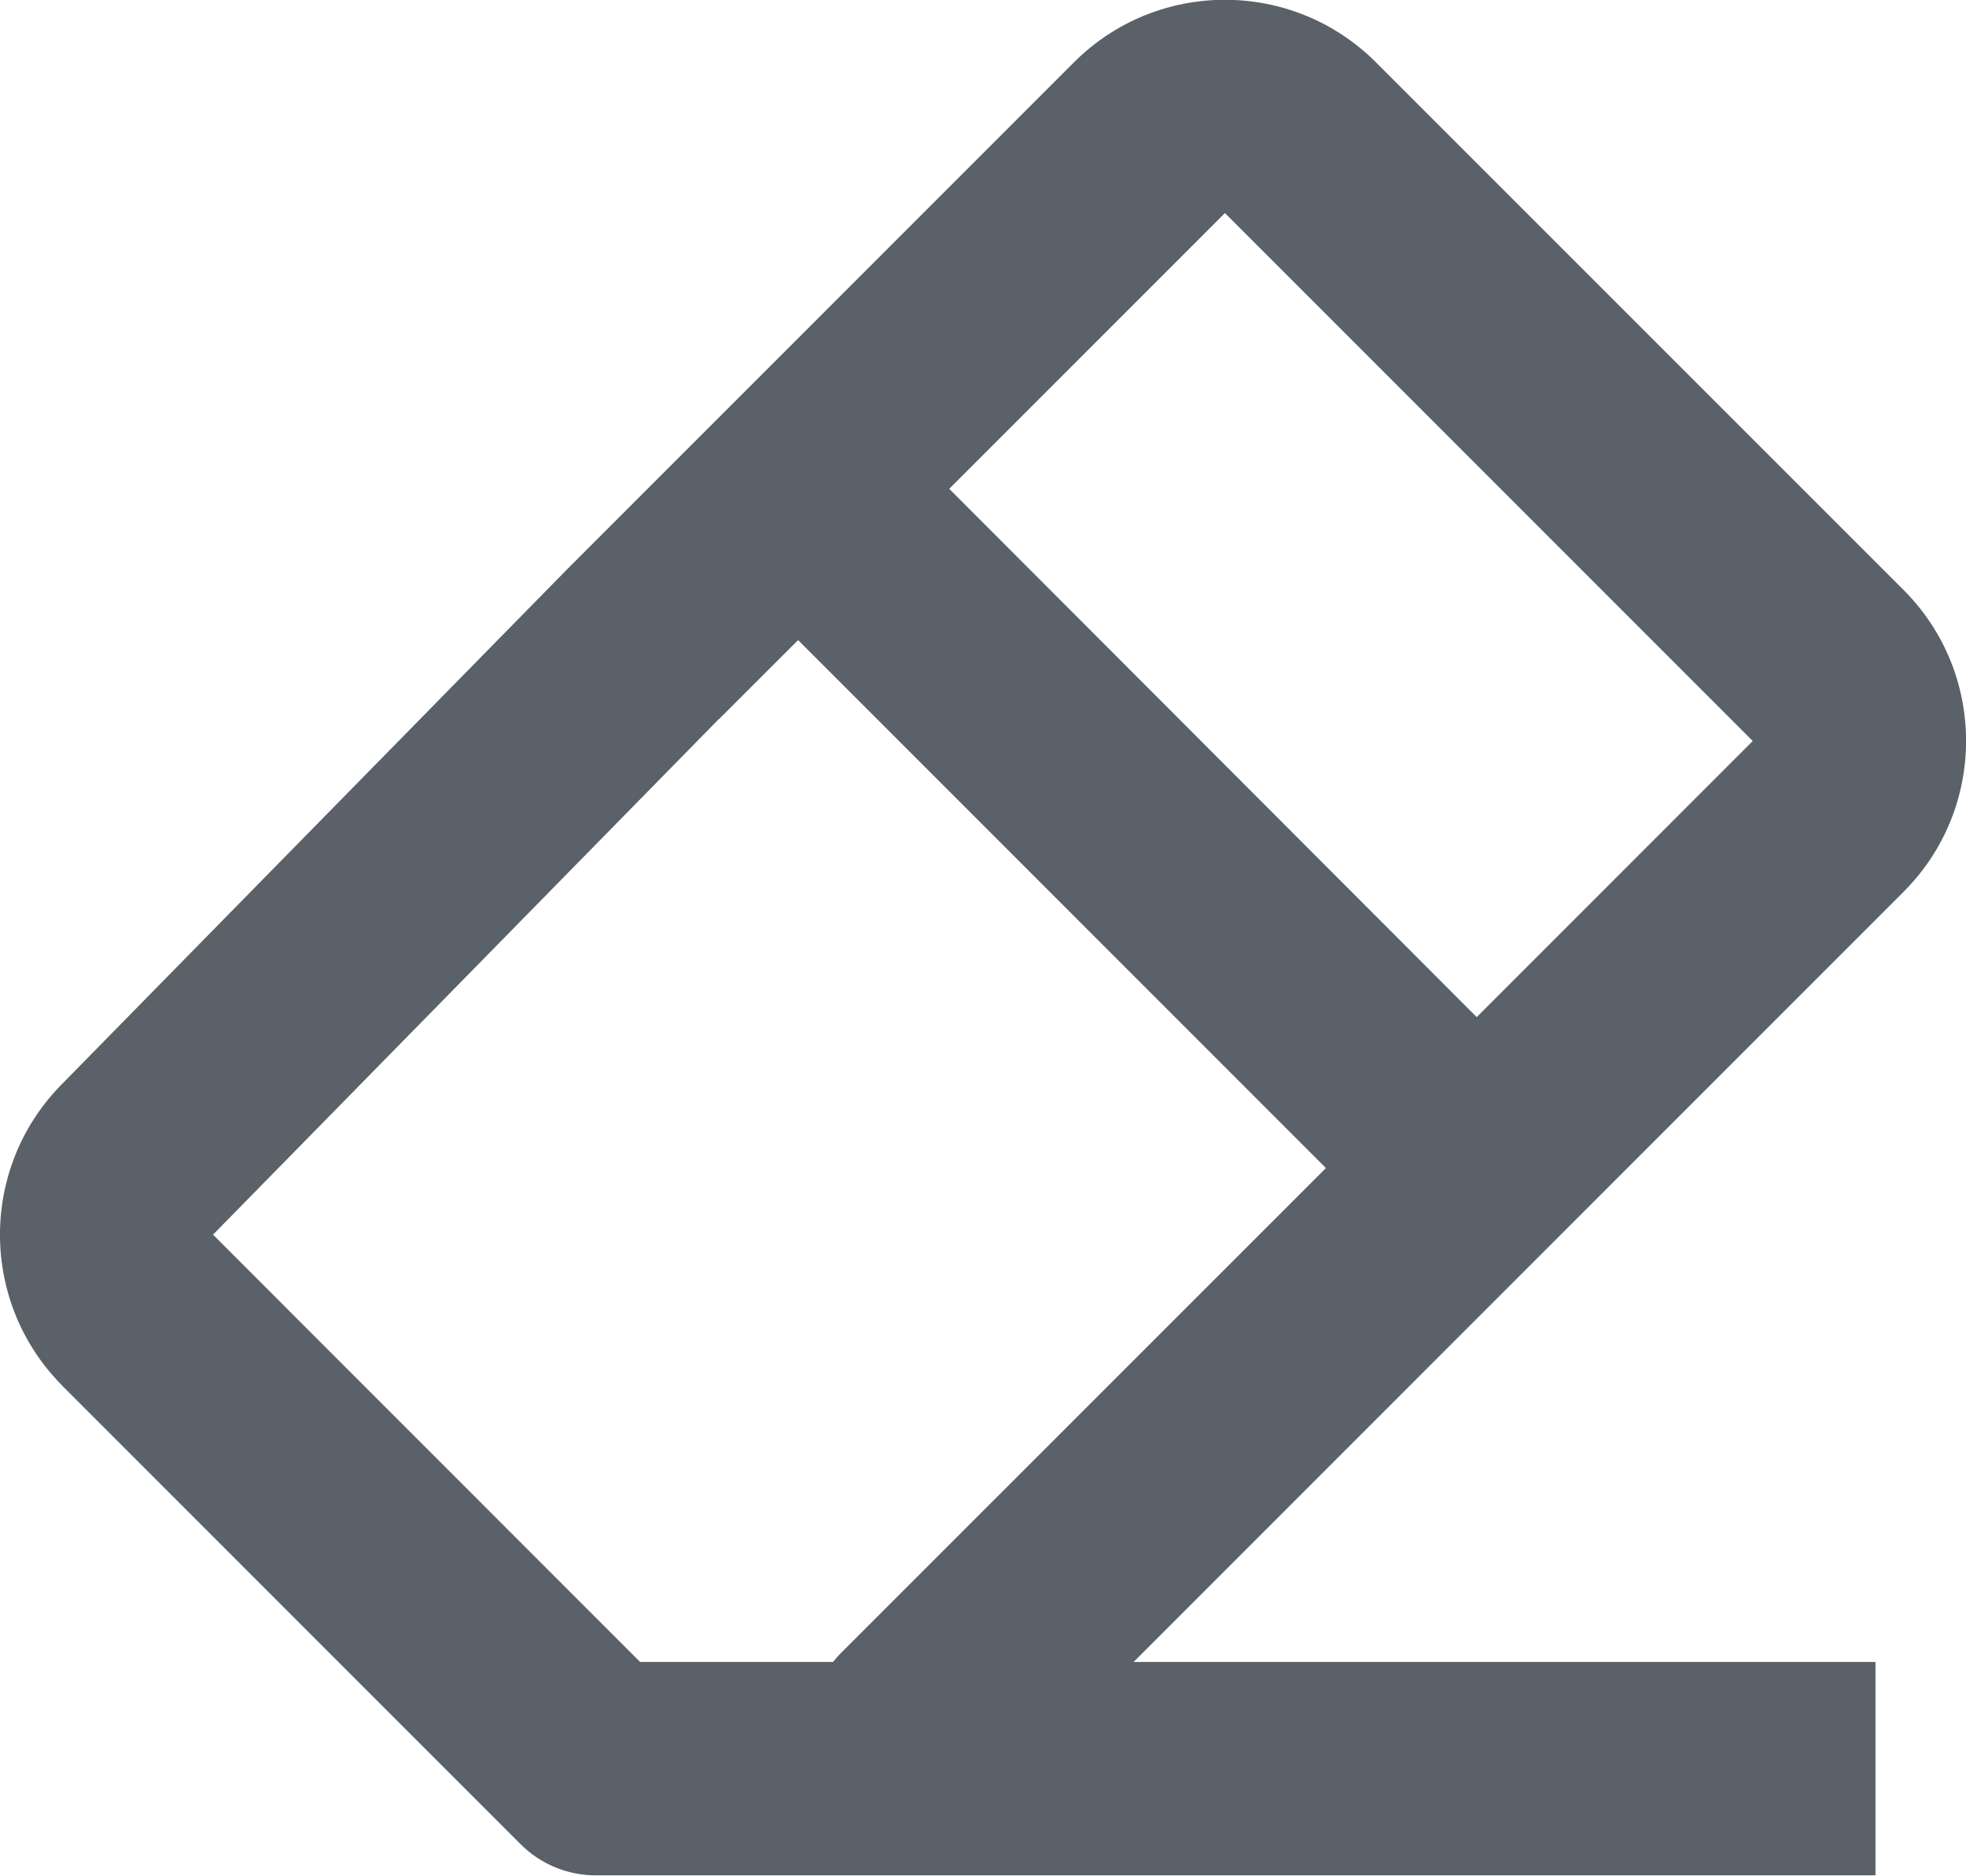
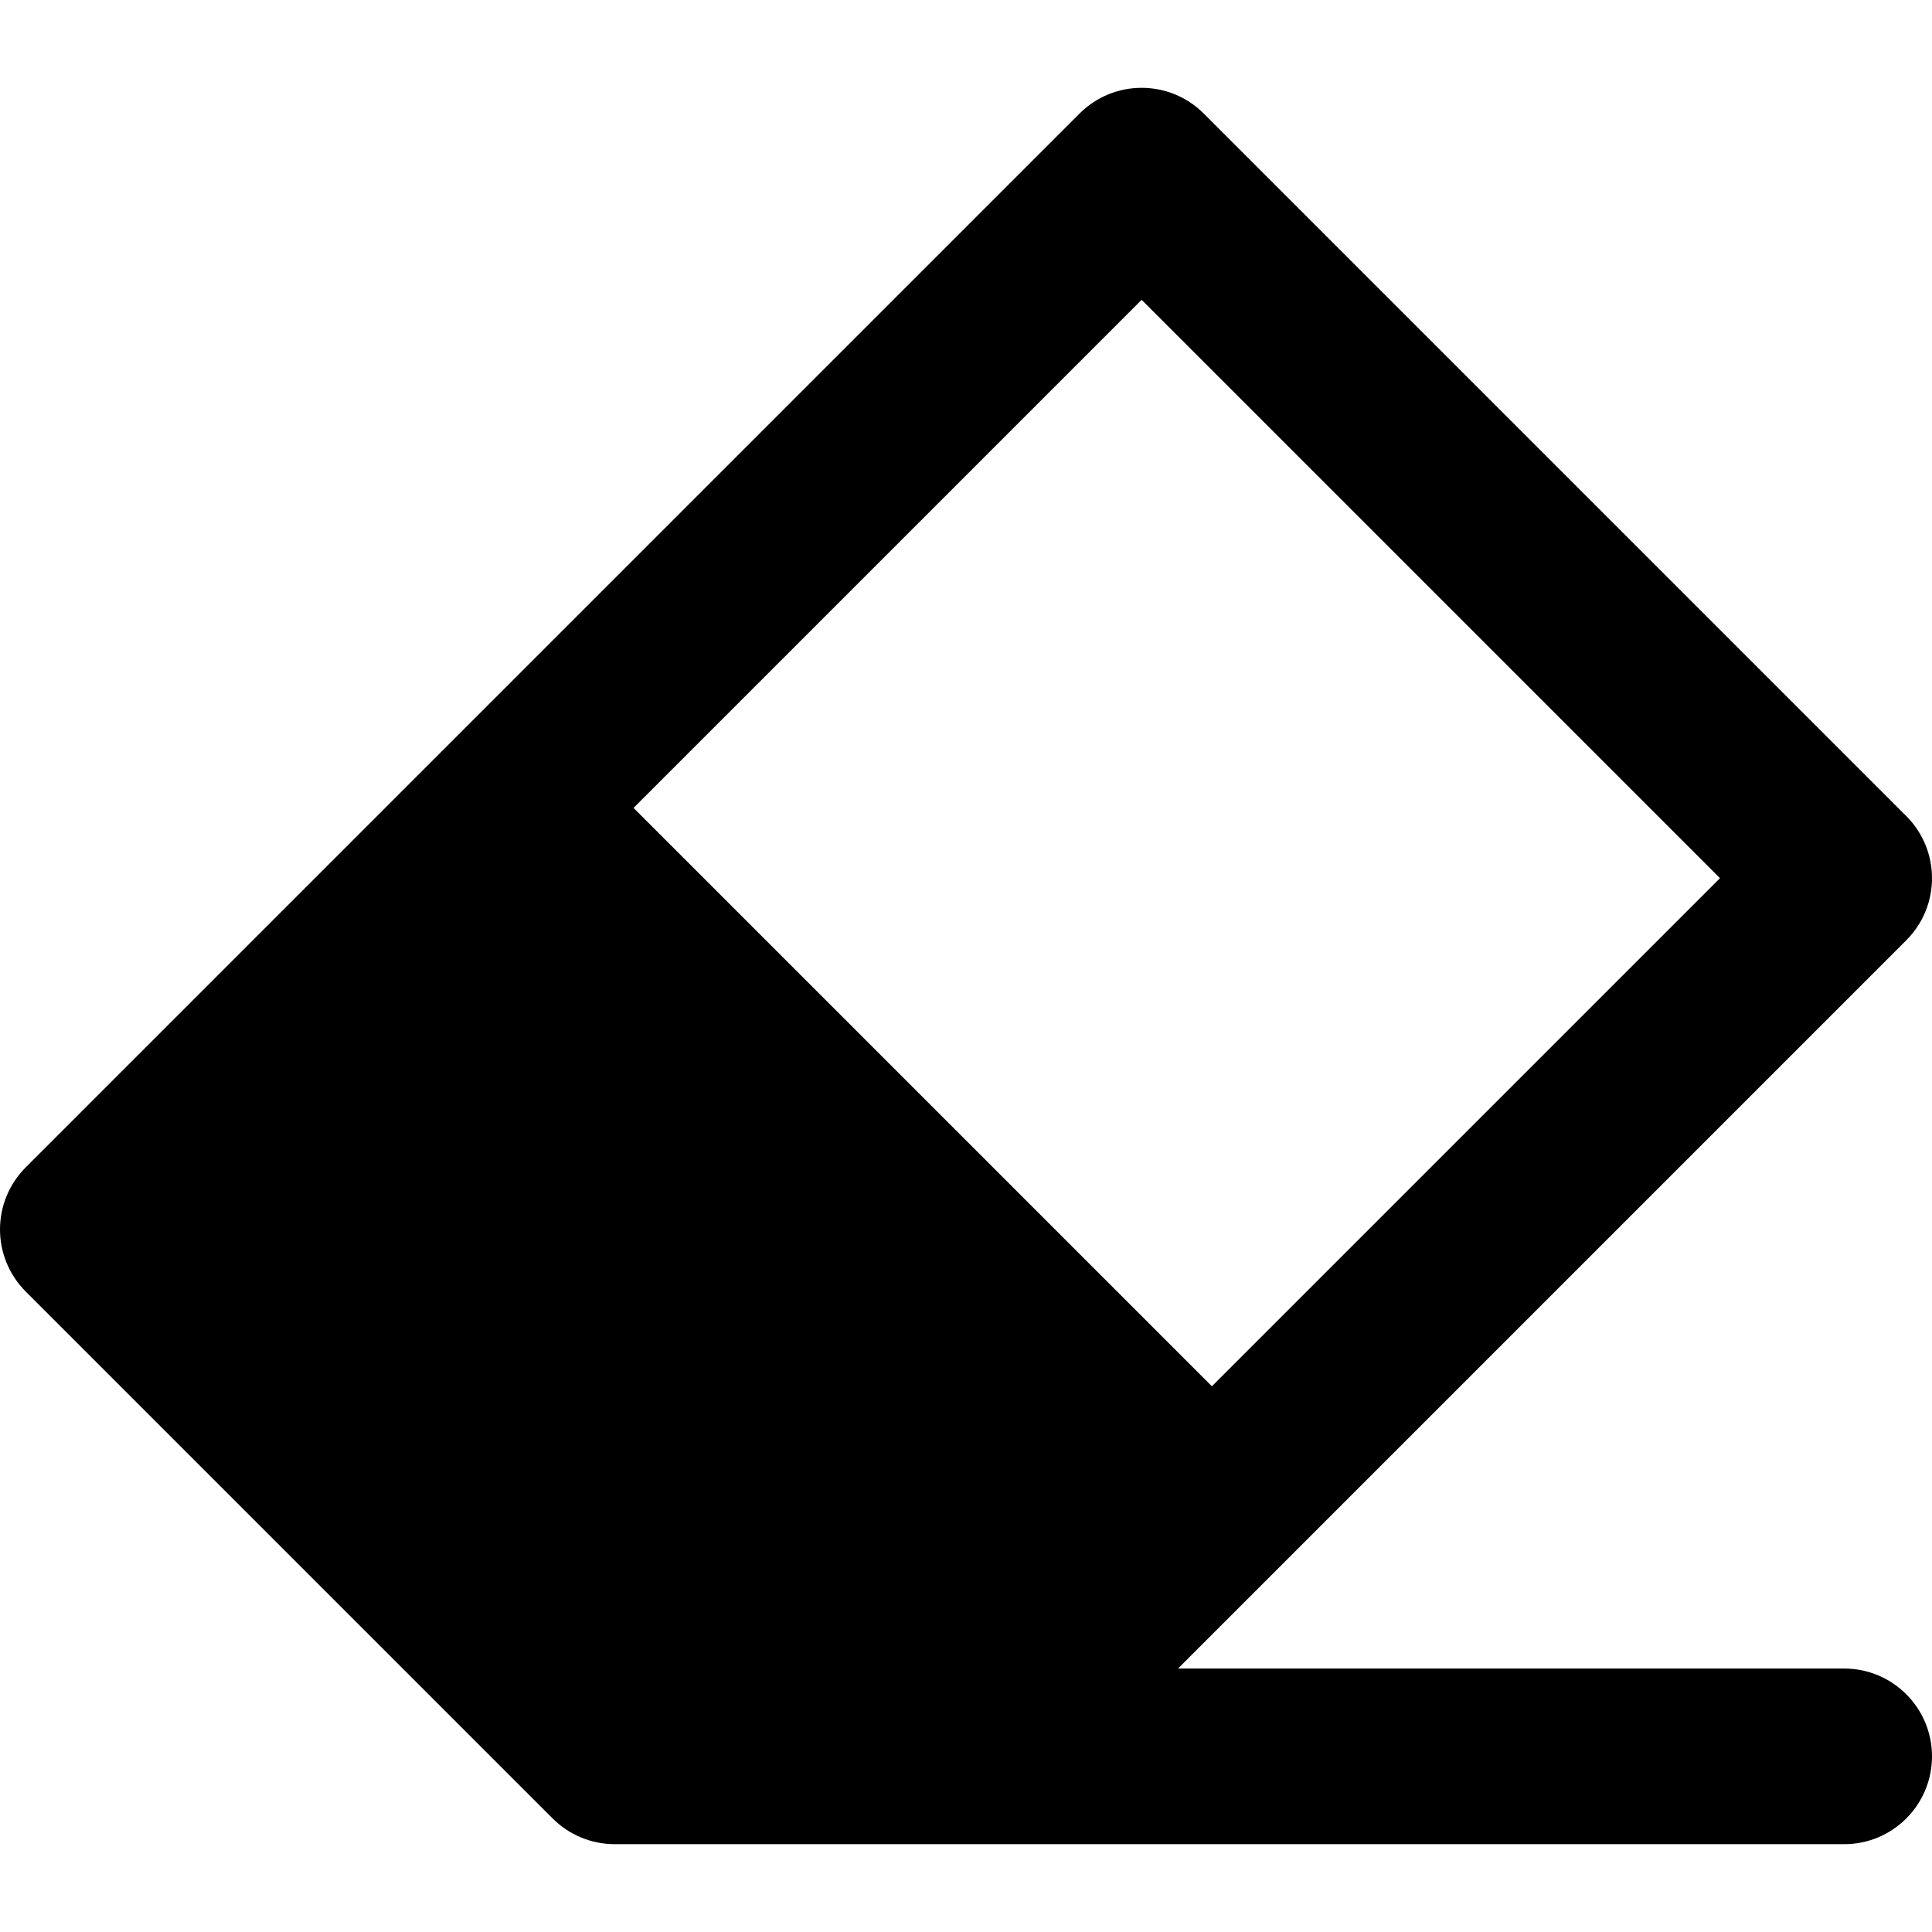
- <svg xmlns="http://www.w3.org/2000/svg" width="17.093" height="16.301" viewBox="0 0 17.093 16.301">
-   <path id="bx-eraser" d="M2.543,14.46l3.985,3.985a.923.923,0,0,0,.655.272H18.309V16.862h-6.45l6.695-6.695a1.855,1.855,0,0,0,0-2.622l-4.59-4.589a1.857,1.857,0,0,0-2.622,0l-4.4,4.4L2.532,11.849a1.86,1.86,0,0,0,.011,2.61ZM12.653,4.268l4.589,4.589-2.4,2.4L10.256,6.665l2.4-2.4Zm-4.4,4.4.689-.688,4.589,4.589L9.31,16.789a.951.951,0,0,0-.064.073H7.568L3.855,13.148l4.4-4.484Z" transform="translate(-2.003 -2.416)" fill="#5a6168" />
+ <svg xmlns="http://www.w3.org/2000/svg" version="1.1" id="Layer_1" x="0px" y="0px" viewBox="0 0 330 330" style="enable-background:new 0 0 330 330;" xml:space="preserve">
+   <path id="XMLID_85_" d="M315,285H201.214l124.393-124.394c5.858-5.857,5.858-15.355,0-21.213l-120-120  c-5.857-5.858-15.355-5.858-21.213,0l-180,179.999C1.58,202.205,0,206.02,0,209.999s1.58,7.794,4.394,10.607l90,90  c2.813,2.813,6.628,4.393,10.606,4.393L165,315c0.006,0,0.011-0.001,0.017-0.001L315,315c8.283,0,15-6.716,15-15  C330,291.716,323.284,285,315,285z M195,51.213L293.787,150L207,236.787L108.213,138L195,51.213z" />
+   <g>
+ </g>
+   <g>
+ </g>
+   <g>
+ </g>
+   <g>
+ </g>
+   <g>
+ </g>
+   <g>
+ </g>
+   <g>
+ </g>
+   <g>
+ </g>
+   <g>
+ </g>
+   <g>
+ </g>
+   <g>
+ </g>
+   <g>
+ </g>
+   <g>
+ </g>
+   <g>
+ </g>
+   <g>
+ </g>
</svg>
